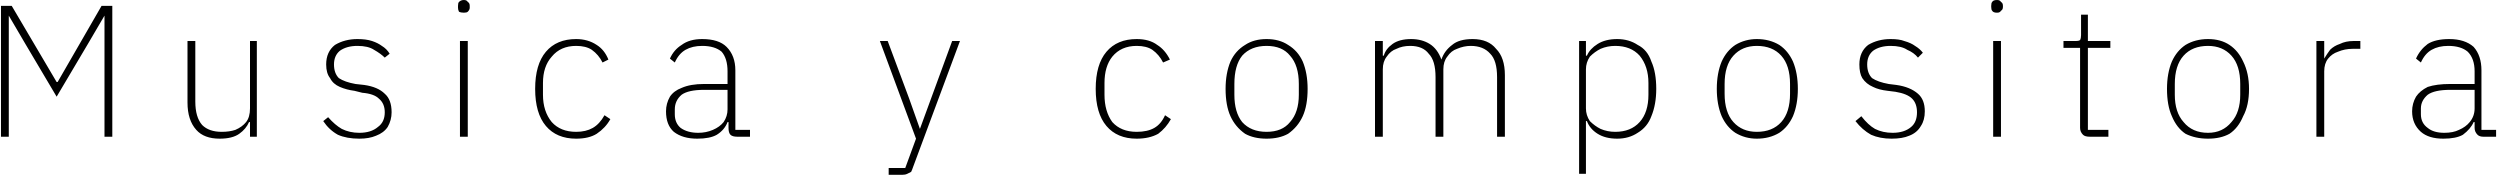
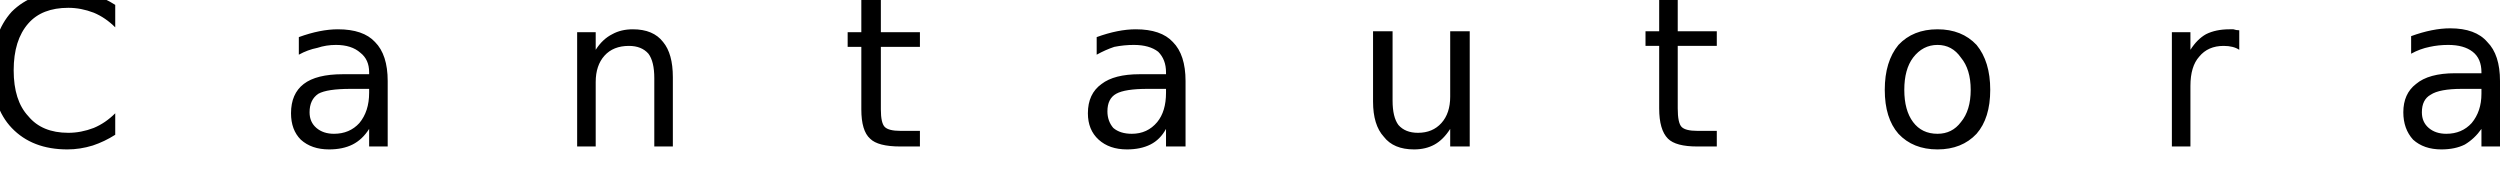
<svg xmlns="http://www.w3.org/2000/svg" version="1.2" viewBox="0 0 256 18">
-   <path d="m0.9 14h-0.8v-13.4h1.1l4.6 7.8h0.1l4.5-7.8h1.1v13.4h-0.8v-12.4l-1.7 2.9-3.2 5.4-3.2-5.4-1.7-2.9zm21.6 0.2q-1.6 0-2.4-0.9-0.9-1-0.9-2.8v-6.3h0.8v6.2q0 1.6 0.7 2.4 0.7 0.7 2 0.7 0.8 0 1.4-0.2 0.7-0.3 1.1-0.8 0.4-0.5 0.4-1.4v-6.9h0.7v9.8h-0.7v-1.5h-0.1q-0.3 0.7-1 1.2-0.7 0.5-2 0.5zm14.3 0q-1.3 0-2.2-0.4-0.9-0.5-1.5-1.4l0.5-0.4q0.7 0.8 1.4 1.2 0.8 0.4 1.8 0.4 1.2 0 1.9-0.6 0.7-0.5 0.7-1.5 0-0.9-0.6-1.4-0.5-0.5-1.7-0.6l-0.8-0.2q-0.8-0.1-1.5-0.4-0.7-0.3-1-0.9-0.4-0.5-0.4-1.4 0-1.3 0.9-2 1-0.6 2.3-0.6 0.9 0 1.5 0.2 0.6 0.2 1 0.5 0.5 0.3 0.8 0.8l-0.5 0.4q-0.4-0.4-1.1-0.8-0.6-0.4-1.7-0.4-1.1 0-1.8 0.5-0.6 0.5-0.6 1.4 0 0.9 0.5 1.4 0.6 0.4 1.7 0.6l0.9 0.1q1.4 0.2 2.1 0.9 0.7 0.6 0.7 1.9 0 0.8-0.4 1.5-0.4 0.6-1.2 0.9-0.7 0.3-1.7 0.3zm11.1-0.2h-0.8v-9.8h0.8zm-0.4-12.7q-0.3 0-0.5-0.1-0.1-0.2-0.1-0.4v-0.2q0-0.3 0.1-0.4 0.2-0.2 0.5-0.2 0.3 0 0.4 0.2 0.2 0.1 0.2 0.4v0.2q0 0.2-0.2 0.4-0.1 0.1-0.4 0.1zm11.5 12.9q-2 0-3.1-1.3-1.1-1.3-1.1-3.8 0-2.5 1.1-3.8 1.1-1.3 3.1-1.3 1.2 0 2.1 0.6 0.8 0.5 1.2 1.5l-0.6 0.3q-0.4-0.8-1.1-1.3-0.6-0.4-1.6-0.4-1.6 0-2.5 1.1-0.9 1-0.9 2.7v1.2q0 1.7 0.9 2.8 0.9 1 2.5 1 1 0 1.7-0.4 0.7-0.4 1.2-1.3l0.6 0.4q-0.5 0.9-1.4 1.5-0.8 0.5-2.1 0.5zm12.4 0q-1.5 0-2.4-0.7-0.8-0.7-0.8-2.1 0-0.8 0.4-1.5 0.4-0.6 1.2-0.9 0.9-0.4 2.3-0.4h2.4v-1.3q0-1.3-0.6-2-0.7-0.6-2-0.6-1 0-1.7 0.4-0.7 0.4-1.1 1.3l-0.5-0.4q0.4-0.9 1.2-1.4 0.8-0.6 2.1-0.6 1.7 0 2.5 0.8 0.9 0.9 0.9 2.4v6.1h1.5v0.7h-1.3q-0.5 0-0.7-0.2-0.2-0.2-0.2-0.7v-0.6h-0.1q-0.3 0.8-1.1 1.3-0.7 0.4-2 0.4zm0.1-0.6q0.8 0 1.5-0.3 0.7-0.3 1.1-0.8 0.4-0.6 0.4-1.3v-2h-2.4q-1.6 0-2.3 0.5-0.7 0.6-0.7 1.5v0.5q0 0.9 0.6 1.4 0.7 0.5 1.8 0.5zm20.9 4.3h-1.4v-0.7h1.7l1.1-3-3.7-10h0.8l2.2 5.9 1.1 3.1 1.1-3 2.2-6h0.8l-4.8 12.9q-0.1 0.3-0.2 0.5-0.2 0.1-0.4 0.2-0.2 0.1-0.5 0.1zm24-3.7q-2 0-3.1-1.3-1.1-1.3-1.1-3.8 0-2.5 1.1-3.8 1.1-1.3 3.1-1.3 1.3 0 2.1 0.6 0.8 0.5 1.3 1.5l-0.7 0.3q-0.4-0.8-1.1-1.3-0.6-0.4-1.6-0.4-1.6 0-2.5 1.1-0.8 1-0.8 2.7v1.2q0 1.7 0.8 2.8 0.9 1 2.5 1 1.1 0 1.8-0.4 0.7-0.4 1.1-1.3l0.6 0.4q-0.5 0.9-1.3 1.5-0.9 0.5-2.2 0.5zm13.3 0q-1.3 0-2.2-0.5-1-0.7-1.5-1.8-0.5-1.1-0.5-2.8 0-1.6 0.5-2.8 0.5-1.1 1.5-1.7 0.9-0.6 2.2-0.6 1.3 0 2.2 0.6 1 0.6 1.5 1.7 0.5 1.2 0.5 2.8 0 1.7-0.5 2.8-0.5 1.1-1.5 1.8-0.9 0.5-2.2 0.5zm0-0.7q1.6 0 2.4-1 0.9-1 0.9-2.8v-1.1q0-1.9-0.9-2.9-0.8-1-2.4-1-1.6 0-2.5 1-0.8 1-0.8 2.9v1.1q0 1.8 0.8 2.8 0.9 1 2.5 1zm11.9 0.5h-0.8v-9.8h0.8v1.5h0.1q0.2-0.7 0.9-1.2 0.7-0.5 1.9-0.5 1.1 0 1.9 0.5 0.8 0.5 1.2 1.6 0.3-0.9 1.1-1.5 0.7-0.6 2.1-0.6 1.6 0 2.4 1 0.9 0.9 0.9 2.7v6.3h-0.8v-6.1q0-1.7-0.7-2.4-0.7-0.8-2-0.8-0.7 0-1.4 0.3-0.6 0.2-1 0.8-0.4 0.5-0.4 1.3v6.9h-0.8v-6.1q0-1.7-0.7-2.4-0.6-0.8-1.9-0.8-0.8 0-1.4 0.3-0.6 0.2-1 0.8-0.4 0.5-0.4 1.3zm20.8 3.8h-0.7v-13.6h0.7v1.5h0.1q0.3-0.7 1.1-1.2 0.8-0.5 2-0.5 1.2 0 2.1 0.6 1 0.5 1.4 1.7 0.5 1.1 0.5 2.8 0 1.6-0.5 2.8-0.4 1.1-1.4 1.7-0.9 0.6-2.1 0.6-1.2 0-2-0.5-0.8-0.5-1.1-1.3h-0.1zm3-4.3q1.6 0 2.5-1 0.9-1 0.9-2.8v-1.2q0-1.7-0.9-2.8-0.9-1-2.5-1-0.8 0-1.5 0.3-0.6 0.3-1.1 0.8-0.4 0.6-0.4 1.3v4q0 0.7 0.4 1.3 0.5 0.5 1.1 0.8 0.7 0.3 1.5 0.3zm14.5 0.7q-1.2 0-2.2-0.6-0.9-0.6-1.4-1.7-0.5-1.2-0.5-2.8 0-1.6 0.5-2.8 0.5-1.1 1.4-1.7 1-0.6 2.2-0.6 1.3 0 2.3 0.6 0.9 0.6 1.4 1.7 0.5 1.2 0.5 2.8 0 1.6-0.5 2.8-0.5 1.1-1.4 1.7-1 0.6-2.3 0.6zm0-0.7q1.6 0 2.5-1 0.9-1 0.9-2.9v-1q0-1.9-0.9-2.9-0.9-1-2.5-1-1.5 0-2.4 1-0.9 1-0.9 2.9v1q0 1.9 0.9 2.9 0.9 1 2.4 1zm13.8 0.7q-1.2 0-2.1-0.4-0.9-0.5-1.6-1.4l0.6-0.5q0.7 0.9 1.4 1.3 0.8 0.4 1.8 0.4 1.2 0 1.9-0.6 0.6-0.5 0.6-1.5 0-0.9-0.5-1.4-0.5-0.5-1.7-0.7l-0.8-0.1q-0.9-0.1-1.5-0.4-0.7-0.3-1.1-0.9-0.3-0.5-0.3-1.4 0-1.3 0.9-2 1-0.6 2.3-0.6 0.9 0 1.4 0.2 0.7 0.2 1.1 0.5 0.5 0.3 0.8 0.7l-0.5 0.5q-0.4-0.5-1.1-0.8-0.6-0.4-1.7-0.4-1.1 0-1.8 0.5-0.6 0.5-0.6 1.4 0 0.9 0.5 1.4 0.6 0.4 1.7 0.6l0.8 0.1q1.4 0.2 2.2 0.9 0.7 0.6 0.7 1.8 0 0.9-0.4 1.5-0.4 0.7-1.2 1-0.7 0.3-1.8 0.3zm11.2-0.2h-0.8v-9.8h0.8zm-0.4-12.7q-0.4 0-0.5-0.2-0.1-0.1-0.1-0.4v-0.1q0-0.3 0.1-0.4 0.1-0.2 0.5-0.2 0.3 0 0.4 0.2 0.2 0.1 0.2 0.4v0.1q0 0.3-0.2 0.4-0.1 0.2-0.4 0.2zm11.4 12.7h-1.9q-0.5 0-0.7-0.2-0.3-0.3-0.3-0.7v-8.2h-1.7v-0.7h1.2q0.4 0 0.5-0.1 0.1-0.2 0.1-0.5v-2.1h0.7v2.7h2.3v0.7h-2.3v8.4h2.1zm10.2 0.2q-1.3 0-2.3-0.5-0.9-0.6-1.4-1.8-0.5-1.1-0.5-2.8 0-1.6 0.5-2.8 0.5-1.1 1.4-1.7 1-0.6 2.3-0.6 1.3 0 2.2 0.6 0.9 0.6 1.4 1.7 0.6 1.2 0.6 2.8 0 1.7-0.6 2.8-0.5 1.2-1.4 1.8-0.9 0.5-2.2 0.5zm0-0.6q1.5 0 2.4-1.1 0.9-1 0.9-2.8v-1.1q0-1.9-0.9-2.9-0.9-1-2.4-1-1.6 0-2.5 1-0.9 1-0.9 2.9v1.1q0 1.8 0.9 2.8 0.9 1.1 2.5 1.1zm11.9 0.4h-0.8v-9.8h0.8v1.8q0.3-0.5 0.6-0.9 0.4-0.4 1-0.6 0.6-0.3 1.4-0.3h0.7v0.8h-0.8q-0.8 0-1.5 0.3-0.6 0.2-1 0.7-0.4 0.5-0.4 1.3zm12.2 0.2q-1.5 0-2.3-0.7-0.9-0.8-0.9-2.1 0-0.8 0.4-1.5 0.4-0.6 1.2-1 0.9-0.3 2.3-0.3h2.5v-1.3q0-1.3-0.7-2-0.7-0.6-2-0.6-1 0-1.7 0.4-0.7 0.4-1.1 1.3l-0.5-0.4q0.4-0.9 1.2-1.5 0.8-0.5 2.2-0.5 1.6 0 2.5 0.8 0.8 0.9 0.8 2.4v6.1h1.5v0.7h-1.3q-0.4 0-0.6-0.2-0.3-0.3-0.3-0.7v-0.6h-0.1q-0.3 0.7-1.1 1.3-0.7 0.4-2 0.4zm0.1-0.6q0.9 0 1.5-0.3 0.7-0.3 1.1-0.8 0.5-0.6 0.5-1.4v-1.9h-2.5q-1.6 0-2.3 0.5-0.7 0.6-0.7 1.4v0.6q0 0.9 0.7 1.4 0.6 0.5 1.7 0.5z" />
+   <path class="a" d="m11.8 0.5v2.3q-1-1-2.2-1.5-1.3-0.5-2.6-0.5-2.7 0-4.1 1.6-1.5 1.7-1.5 4.8 0 3.1 1.5 4.7 1.4 1.7 4.1 1.7 1.3 0 2.6-0.5 1.2-0.5 2.2-1.5v2.2q-1.1 0.7-2.3 1.1-1.3 0.4-2.6 0.4-3.6 0-5.7-2.2-2-2.1-2-5.9 0-3.8 2-6 2.1-2.1 5.7-2.1 1.4 0 2.6 0.3 1.2 0.4 2.3 1.1zm26 8.6h-1.9q-2.4 0-3.3 0.5-0.9 0.6-0.9 1.9 0 1 0.7 1.6 0.7 0.6 1.8 0.6 1.6 0 2.6-1.1 1-1.2 1-3.1zm1.9-0.8v6.7h-1.9v-1.8q-0.7 1.1-1.7 1.6-1 0.5-2.4 0.5-1.8 0-2.9-1-1-1-1-2.7 0-2 1.3-3 1.3-1 4-1h2.7v-0.2q0-1.3-0.9-2-0.9-0.8-2.5-0.8-1 0-1.9 0.3-1 0.2-1.9 0.7v-1.8q1.1-0.4 2.1-0.6 1-0.2 1.9-0.2 2.6 0 3.8 1.3 1.3 1.3 1.3 4zm29.2-0.4v7.1h-1.9v-7q0-1.7-0.6-2.5-0.7-0.8-2-0.8-1.6 0-2.5 1-0.9 1-0.9 2.7v6.6h-1.9v-11.7h1.9v1.8q0.7-1.1 1.7-1.6 0.9-0.5 2.1-0.5 2.1 0 3.1 1.3 1 1.2 1 3.6zm19.3-8h2v3.4h4v1.5h-4v6.4q0 1.4 0.4 1.8 0.4 0.4 1.6 0.4h2v1.6h-2q-2.3 0-3.1-0.8-0.9-0.8-0.9-3v-6.4h-1.4v-1.5h1.4zm31.2 9.2h-1.9q-2.3 0-3.2 0.5-0.9 0.5-0.9 1.8 0 1 0.6 1.7 0.7 0.6 1.9 0.6 1.6 0 2.6-1.2 0.9-1.1 0.9-3zm2-0.8v6.7h-2v-1.8q-0.6 1.1-1.6 1.6-1 0.5-2.4 0.5-1.8 0-2.9-1-1.1-1-1.1-2.7 0-2 1.4-3 1.3-1 3.9-1h2.7v-0.2q0-1.3-0.8-2.1-0.9-0.7-2.5-0.7-1 0-2 0.2-0.9 0.3-1.8 0.8v-1.8q1.1-0.4 2.1-0.6 1-0.2 1.9-0.2 2.6 0 3.8 1.3 1.3 1.3 1.3 4zm19.2 2.1v-7.2h2v7.1q0 1.7 0.6 2.5 0.7 0.8 2 0.8 1.5 0 2.4-1 0.9-1 0.9-2.7v-6.7h2v11.8h-2v-1.8q-0.7 1.1-1.6 1.6-0.9 0.5-2.1 0.5-2.1 0-3.1-1.3-1.1-1.2-1.1-3.6zm4.9-7.4zm24.4-3.1h1.9v3.3h4v1.5h-4v6.4q0 1.5 0.4 1.9 0.4 0.4 1.6 0.4h2v1.6h-2q-2.2 0-3-0.8-0.9-0.9-0.9-3.1v-6.4h-1.4v-1.5h1.4zm28.5 4.7q-1.5 0-2.5 1.3-0.9 1.2-0.9 3.3 0 2.1 0.9 3.3 0.9 1.2 2.5 1.2 1.5 0 2.4-1.2 1-1.2 1-3.3 0-2.1-1-3.3-0.9-1.3-2.4-1.3zm0-1.6q2.5 0 4 1.6 1.4 1.7 1.4 4.6 0 2.9-1.4 4.5-1.5 1.6-4 1.6-2.5 0-4-1.6-1.4-1.6-1.4-4.5 0-2.9 1.4-4.6 1.5-1.6 4-1.6zm30.9 0.1v2q-0.3-0.2-0.7-0.3-0.4-0.1-0.9-0.1-1.6 0-2.5 1.1-0.9 1-0.9 3v6.2h-1.9v-11.7h1.9v1.8q0.7-1.1 1.6-1.6 1-0.5 2.4-0.5 0.2 0 0.4 0 0.3 0.1 0.6 0.1zm24.8 6h-2q-2.3 0-3.2 0.6-0.9 0.5-0.9 1.8 0 1 0.7 1.6 0.7 0.6 1.8 0.6 1.6 0 2.6-1.1 1-1.2 1-3zm1.9-0.8v6.7h-1.9v-1.8q-0.7 1-1.7 1.6-1 0.5-2.4 0.5-1.8 0-2.9-1-1-1.1-1-2.8 0-1.9 1.3-2.9 1.3-1.1 4-1.1h2.7v-0.1q0-1.4-0.9-2.1-0.9-0.7-2.5-0.7-1 0-1.9 0.2-1 0.2-1.9 0.7v-1.8q1.1-0.4 2.1-0.6 1-0.2 1.9-0.2 2.6 0 3.8 1.4 1.3 1.3 1.3 4z" />
</svg>
